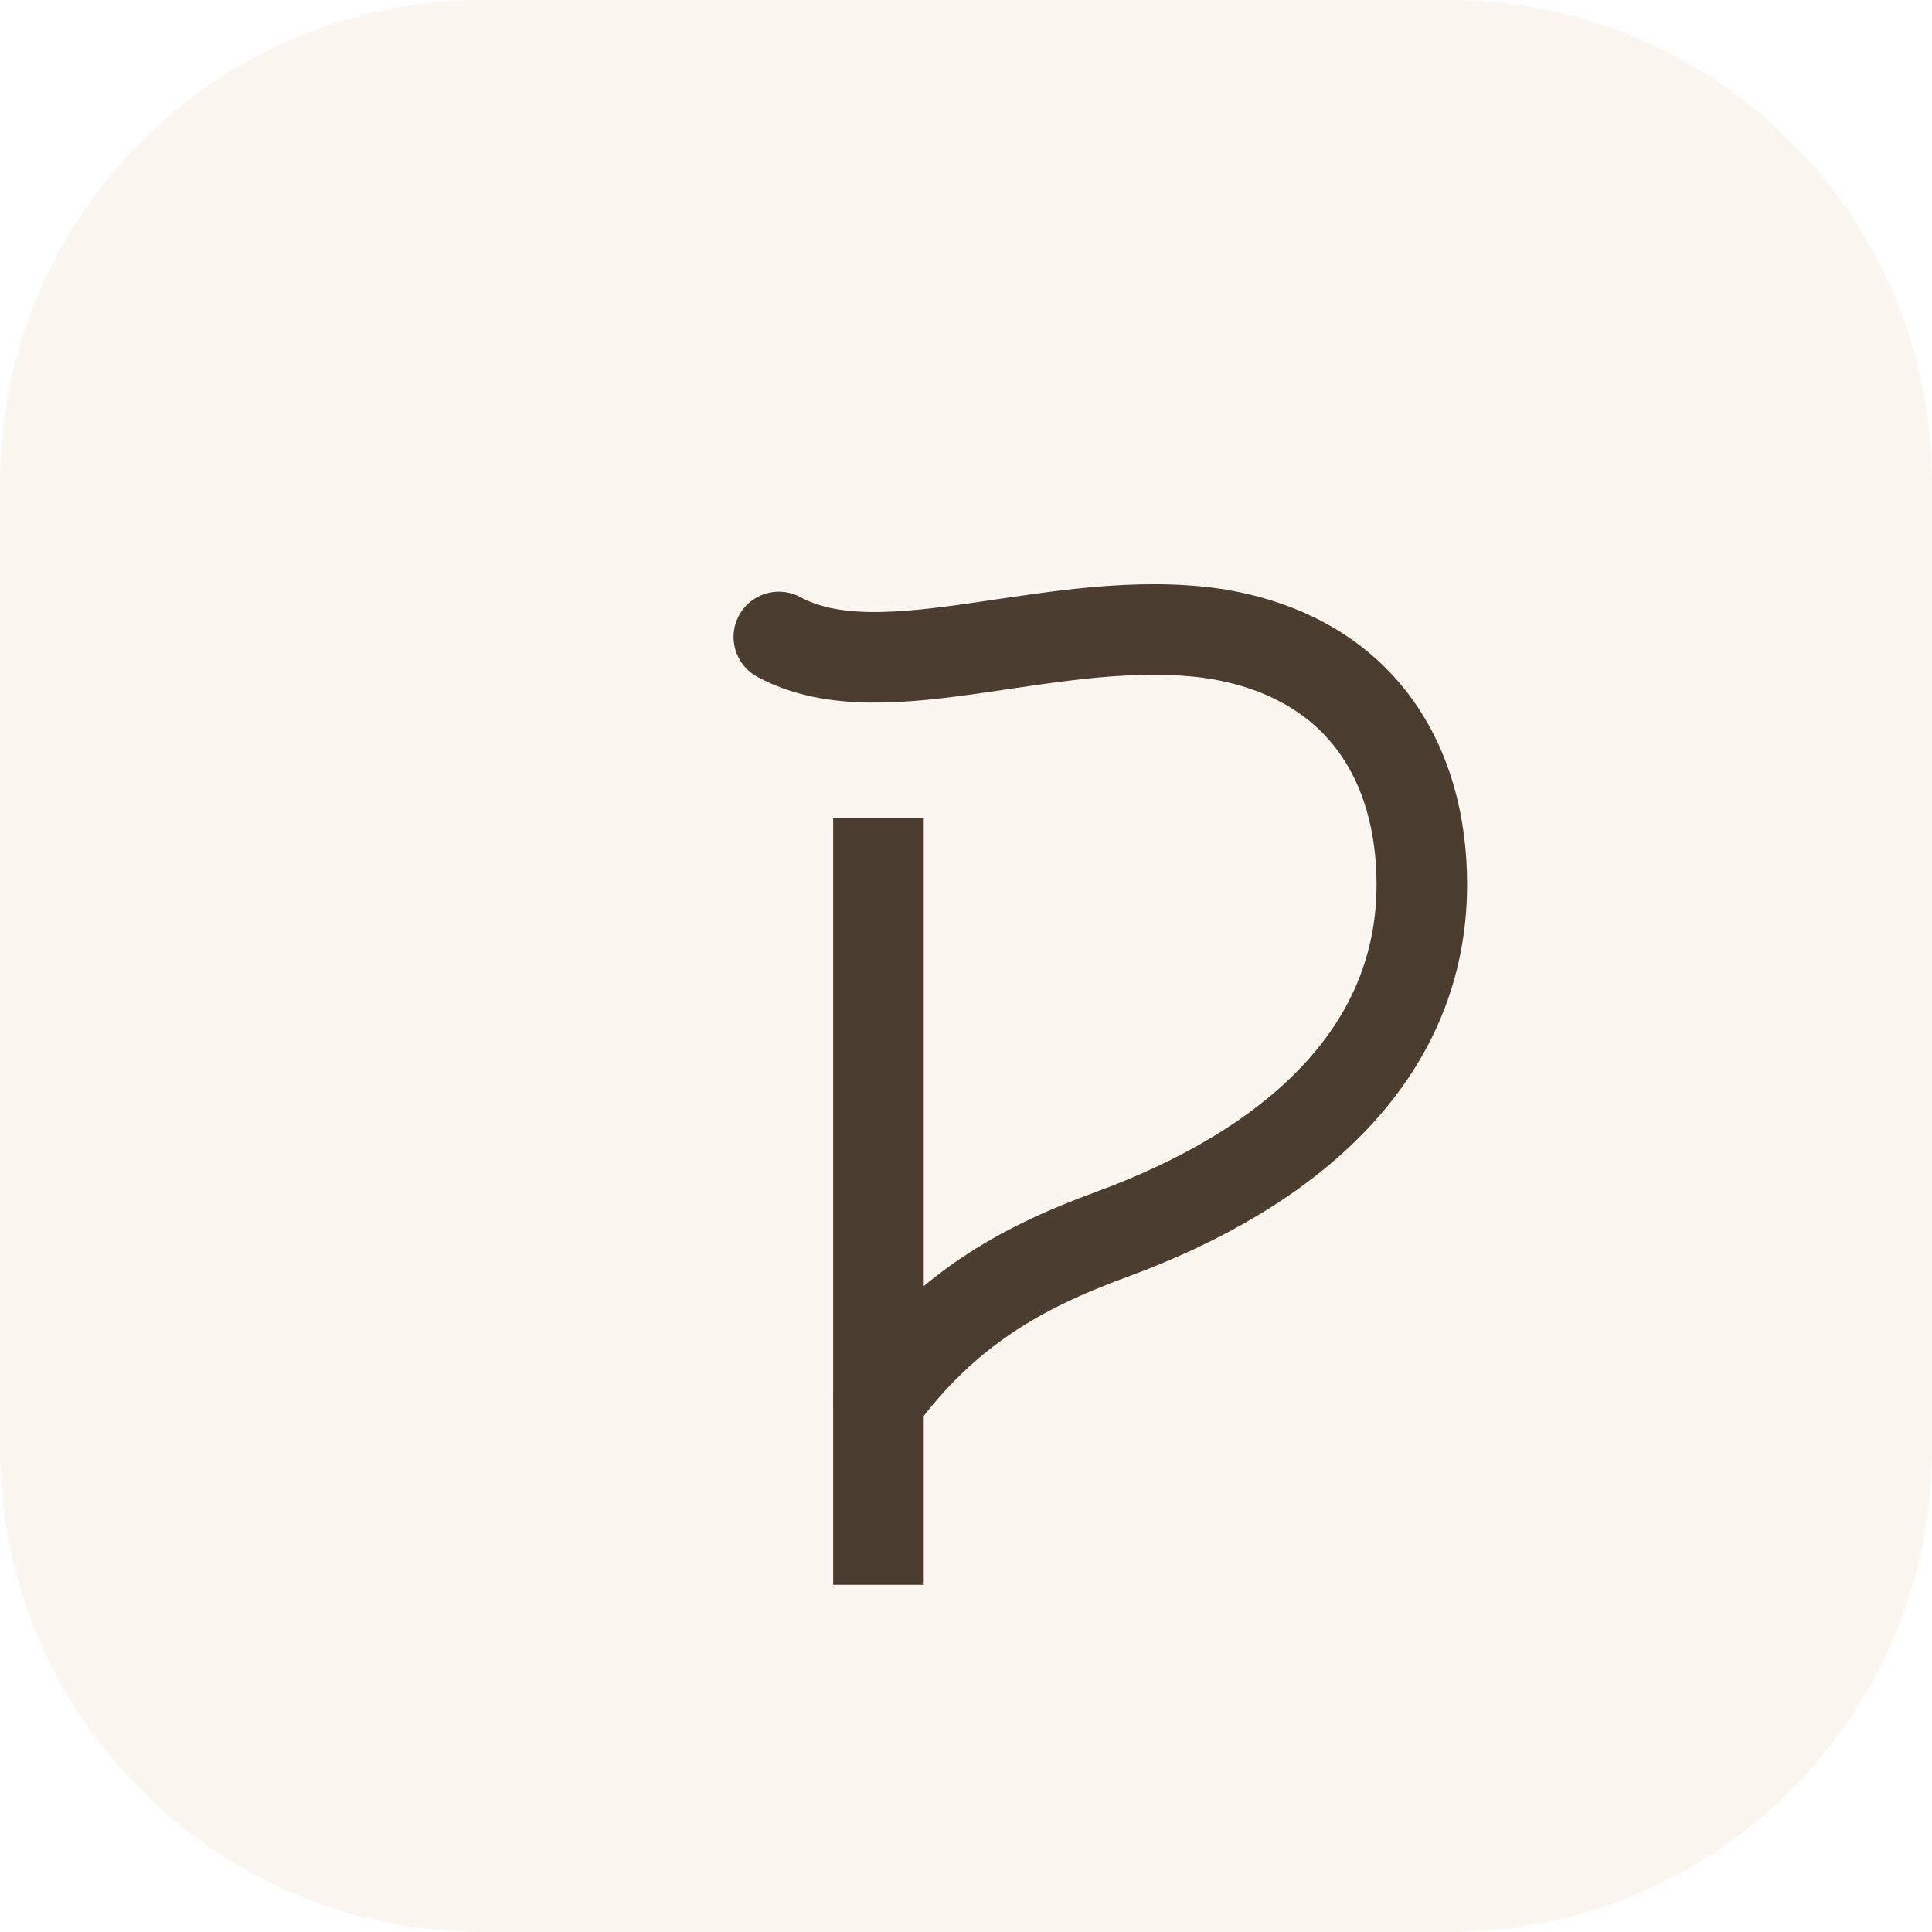
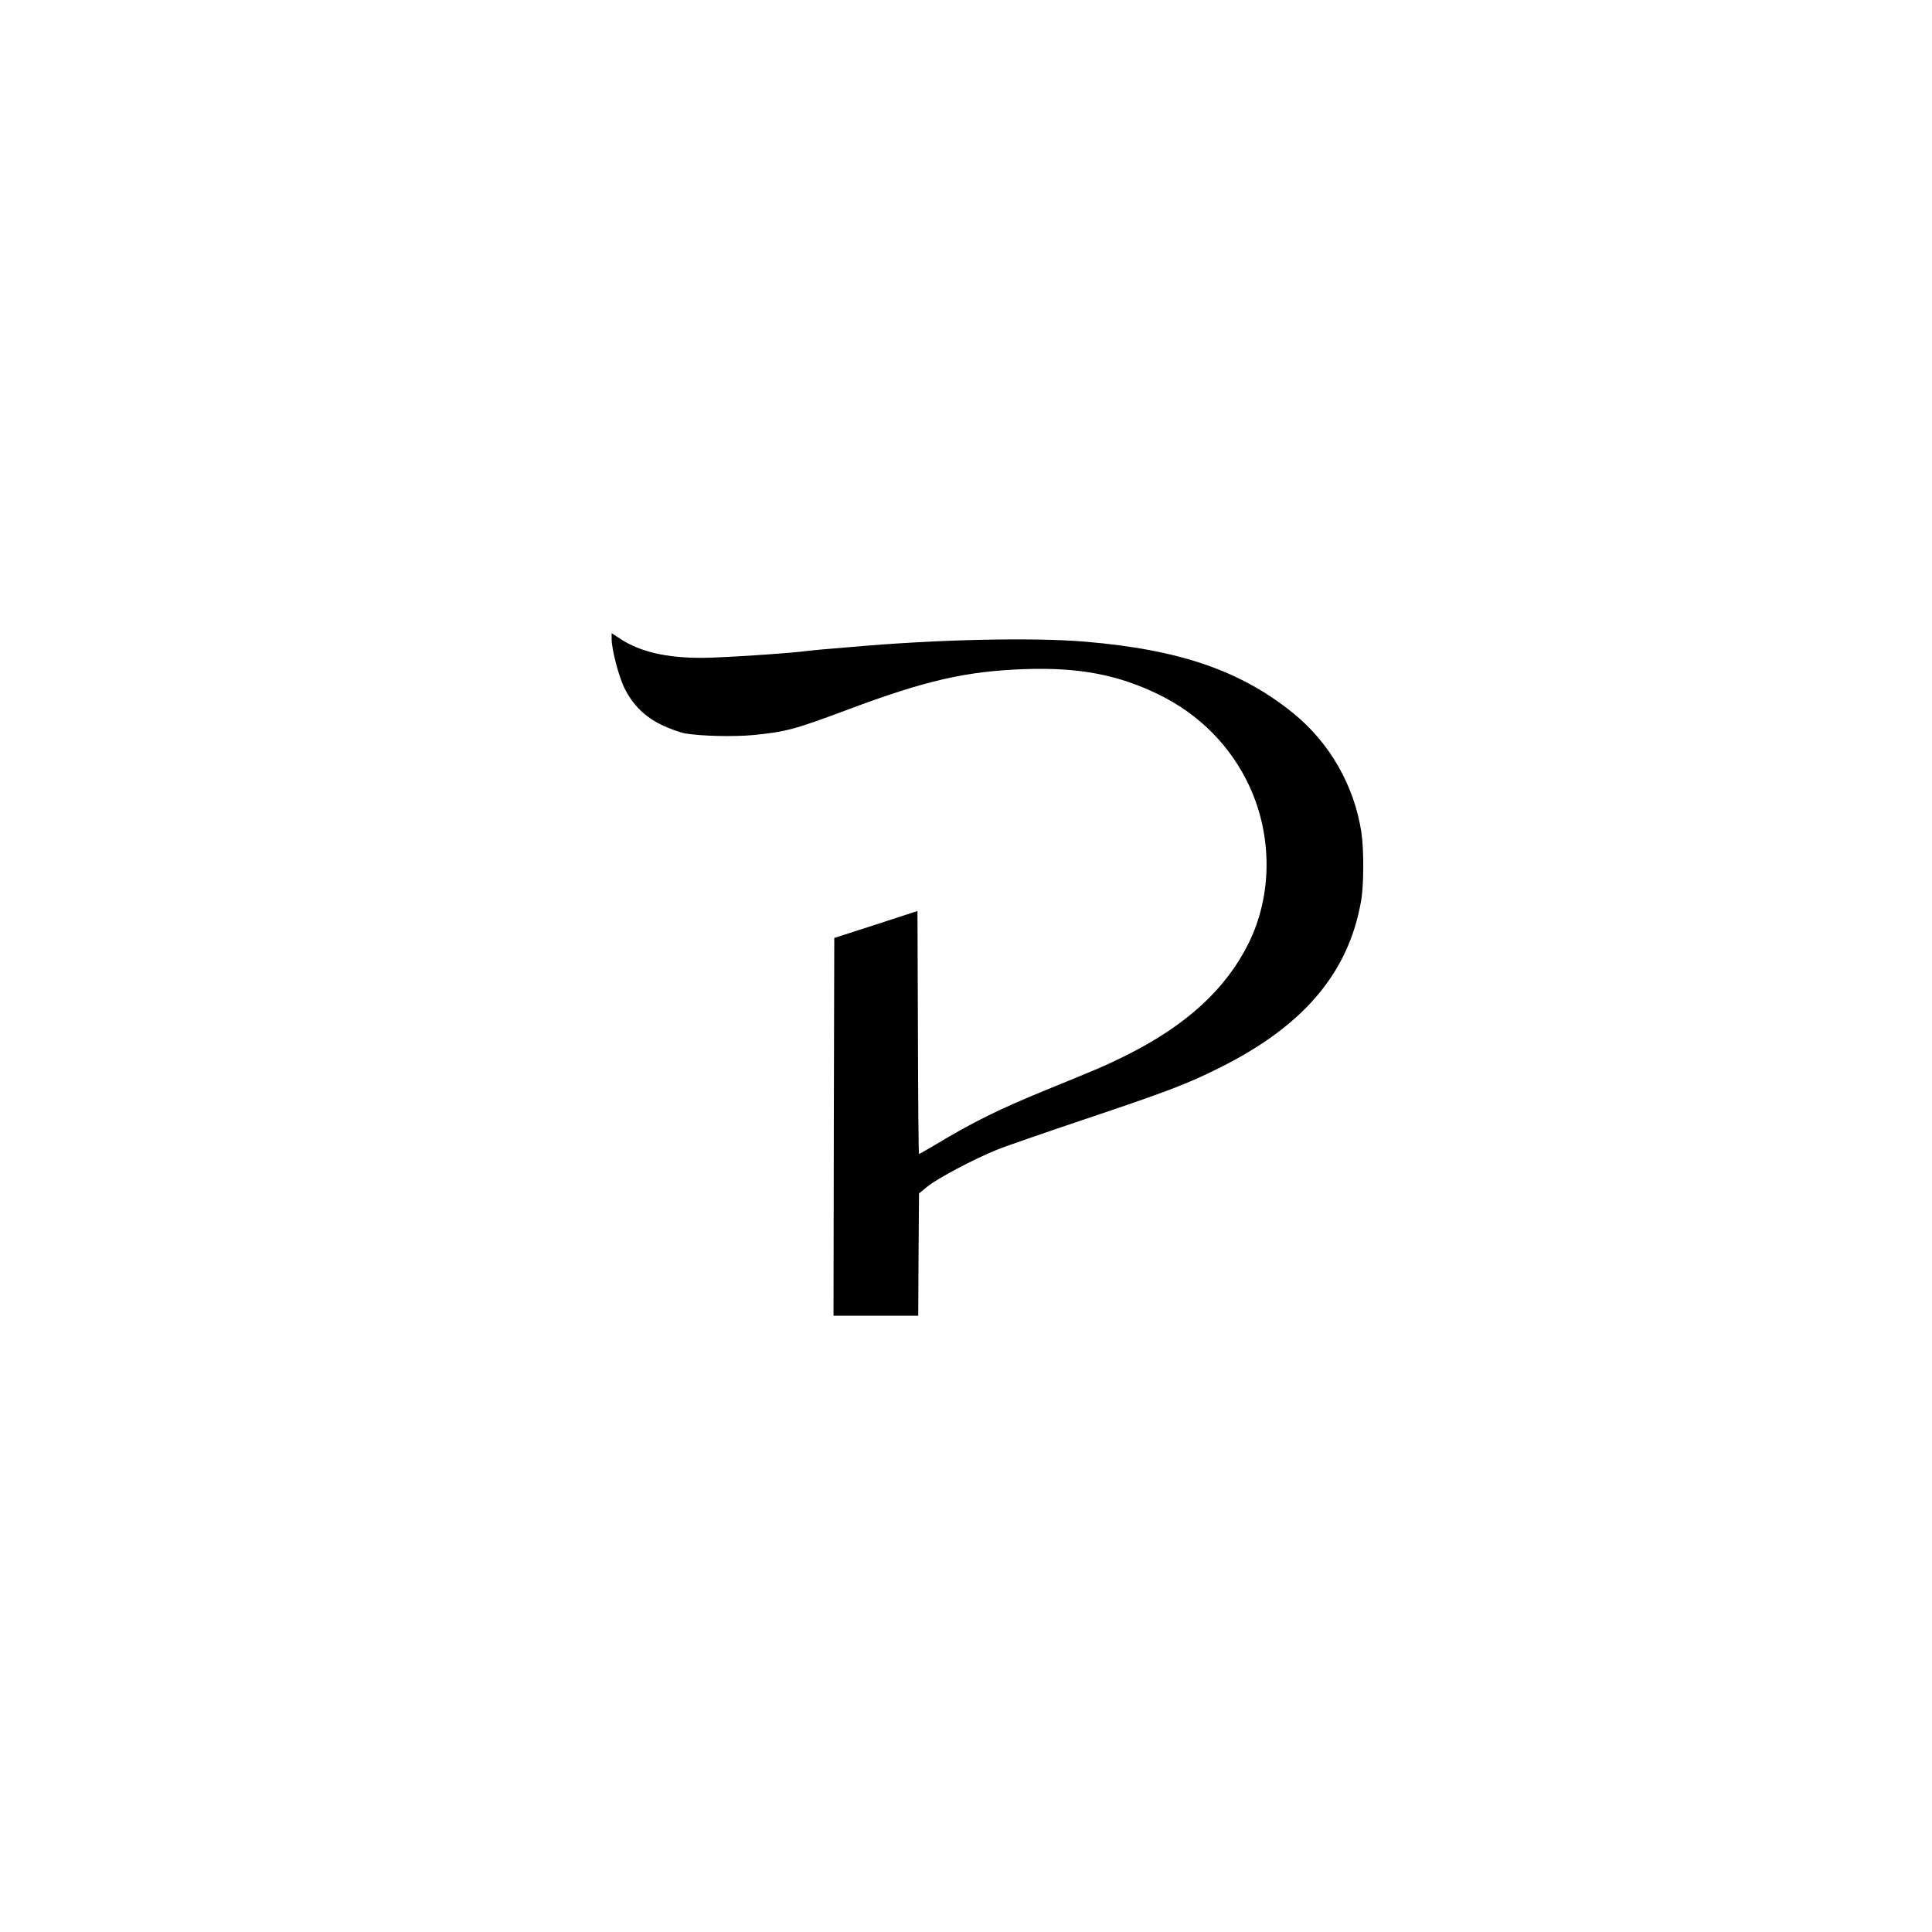
- <svg xmlns="http://www.w3.org/2000/svg" viewBox="0 0 64 64">
-   <rect width="64" height="64" rx="16" fill="#fbf6ef" />
-   <g transform="translate(1 -2.4)">
-     <path d="M24.8 23.5C28.3 25.4 34 22.6 39.3 23.4C44.1 24.2 46.1 27.7 46.1 31.7C46.1 37.3 41.8 41.1 35.8 43.3C32.8 44.4 30.3 45.8 28.1 48.8" fill="none" stroke="#4b3d2f" stroke-width="3" stroke-linecap="round" stroke-linejoin="round" />
-     <path d="M28.1 31V53.4" fill="none" stroke="#4b3d2f" stroke-width="3" stroke-linecap="square" />
+ <svg xmlns="http://www.w3.org/2000/svg" version="1.0" width="1254pt" height="1254pt" viewBox="0 0 1254 1254" preserveAspectRatio="xMidYMid meet">
+   <g transform="translate(0,1254) scale(0.1,-0.1)" fill="#000000" stroke="none">
+     <path d="M3970 8392 c0 -67 47 -247 84 -320 55 -109 131 -184 240 -237 50 -24 118 -49 151 -55 104 -18 313 -23 445 -11 210 21 265 35 615 166 504 189 768 249 1150 262 350 12 606 -37 870 -167 261 -128 466 -336 585 -594 150 -325 148 -709 -7 -1021 -149 -298 -405 -532 -799 -728 -129 -64 -177 -84 -503 -217 -314 -128 -486 -213 -733 -362 -54 -32 -100 -58 -103 -58 -3 0 -6 355 -7 789 l-3 788 -270 -88 -270 -87 -3 -1226 -2 -1226 275 0 275 0 2 397 3 397 59 48 c63 50 292 172 441 233 50 21 302 108 560 195 552 185 683 235 894 341 543 271 833 614 915 1079 19 105 19 335 2 450 -47 302 -205 578 -441 770 -340 276 -736 413 -1350 465 -338 29 -971 15 -1525 -35 -63 -5 -144 -12 -180 -15 -36 -3 -81 -8 -100 -10 -105 -15 -565 -45 -686 -45 -229 0 -397 39 -524 121 l-60 39 0 -38z" />
  </g>
</svg>
